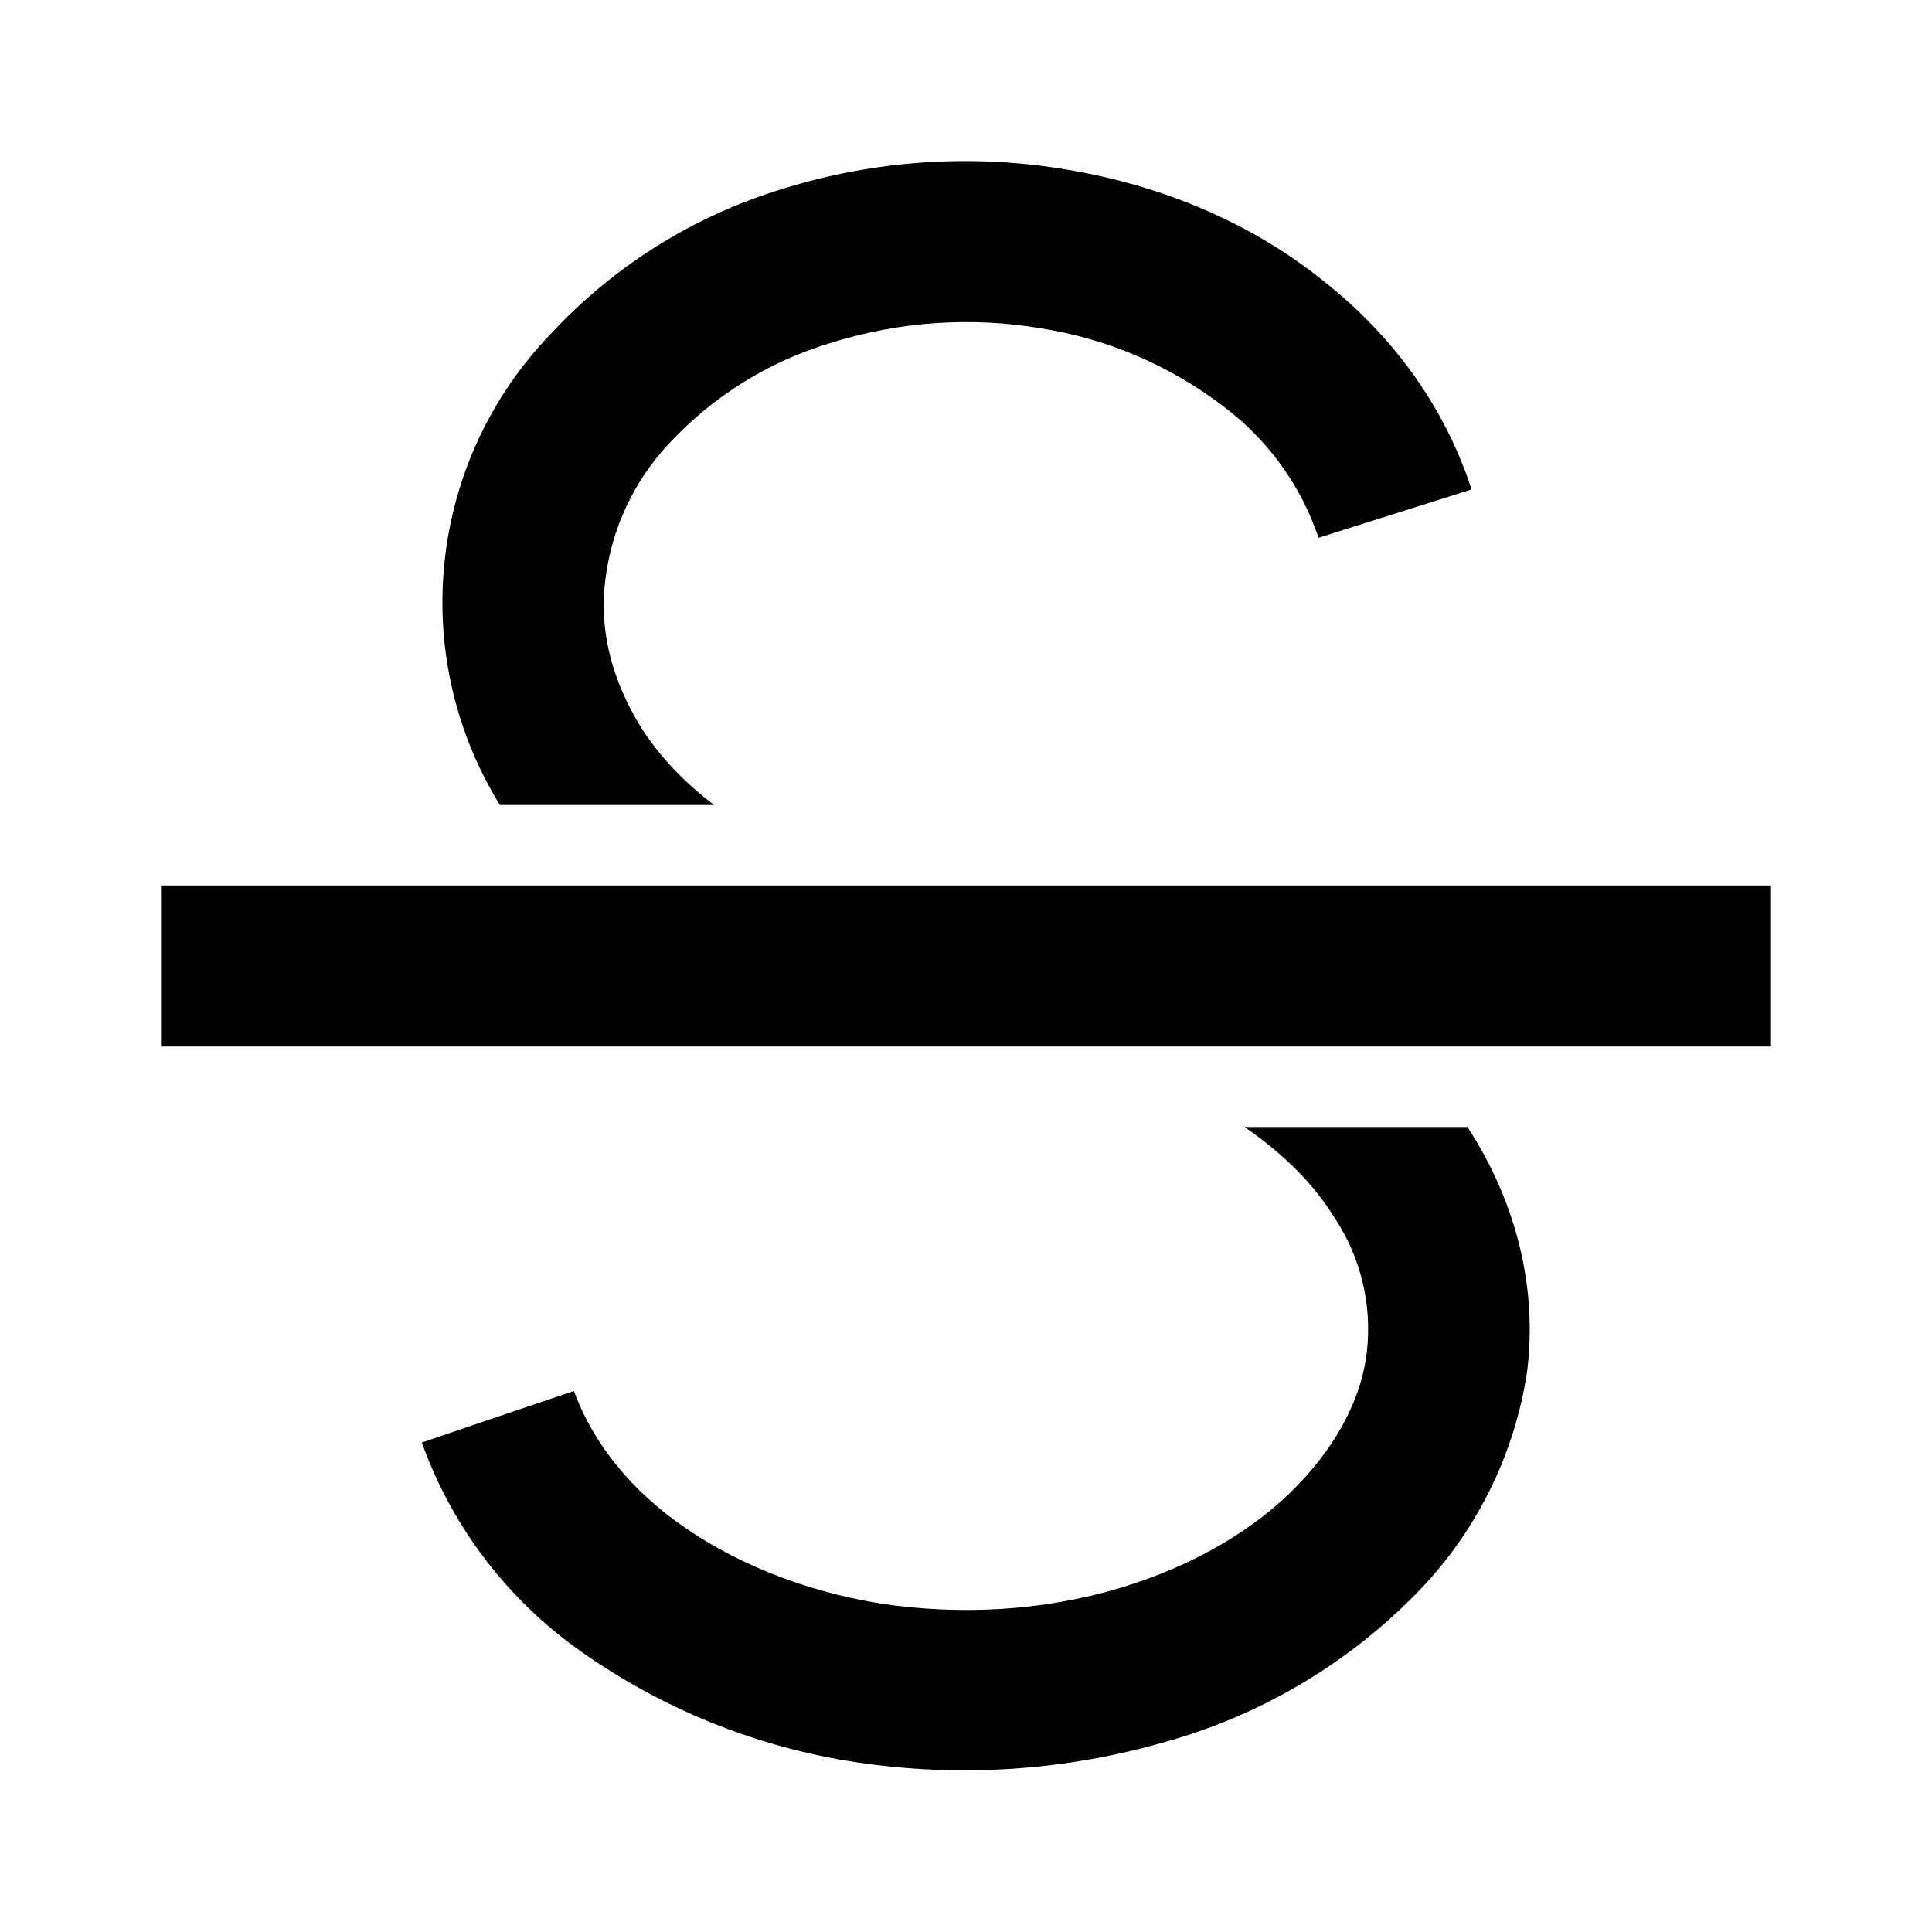
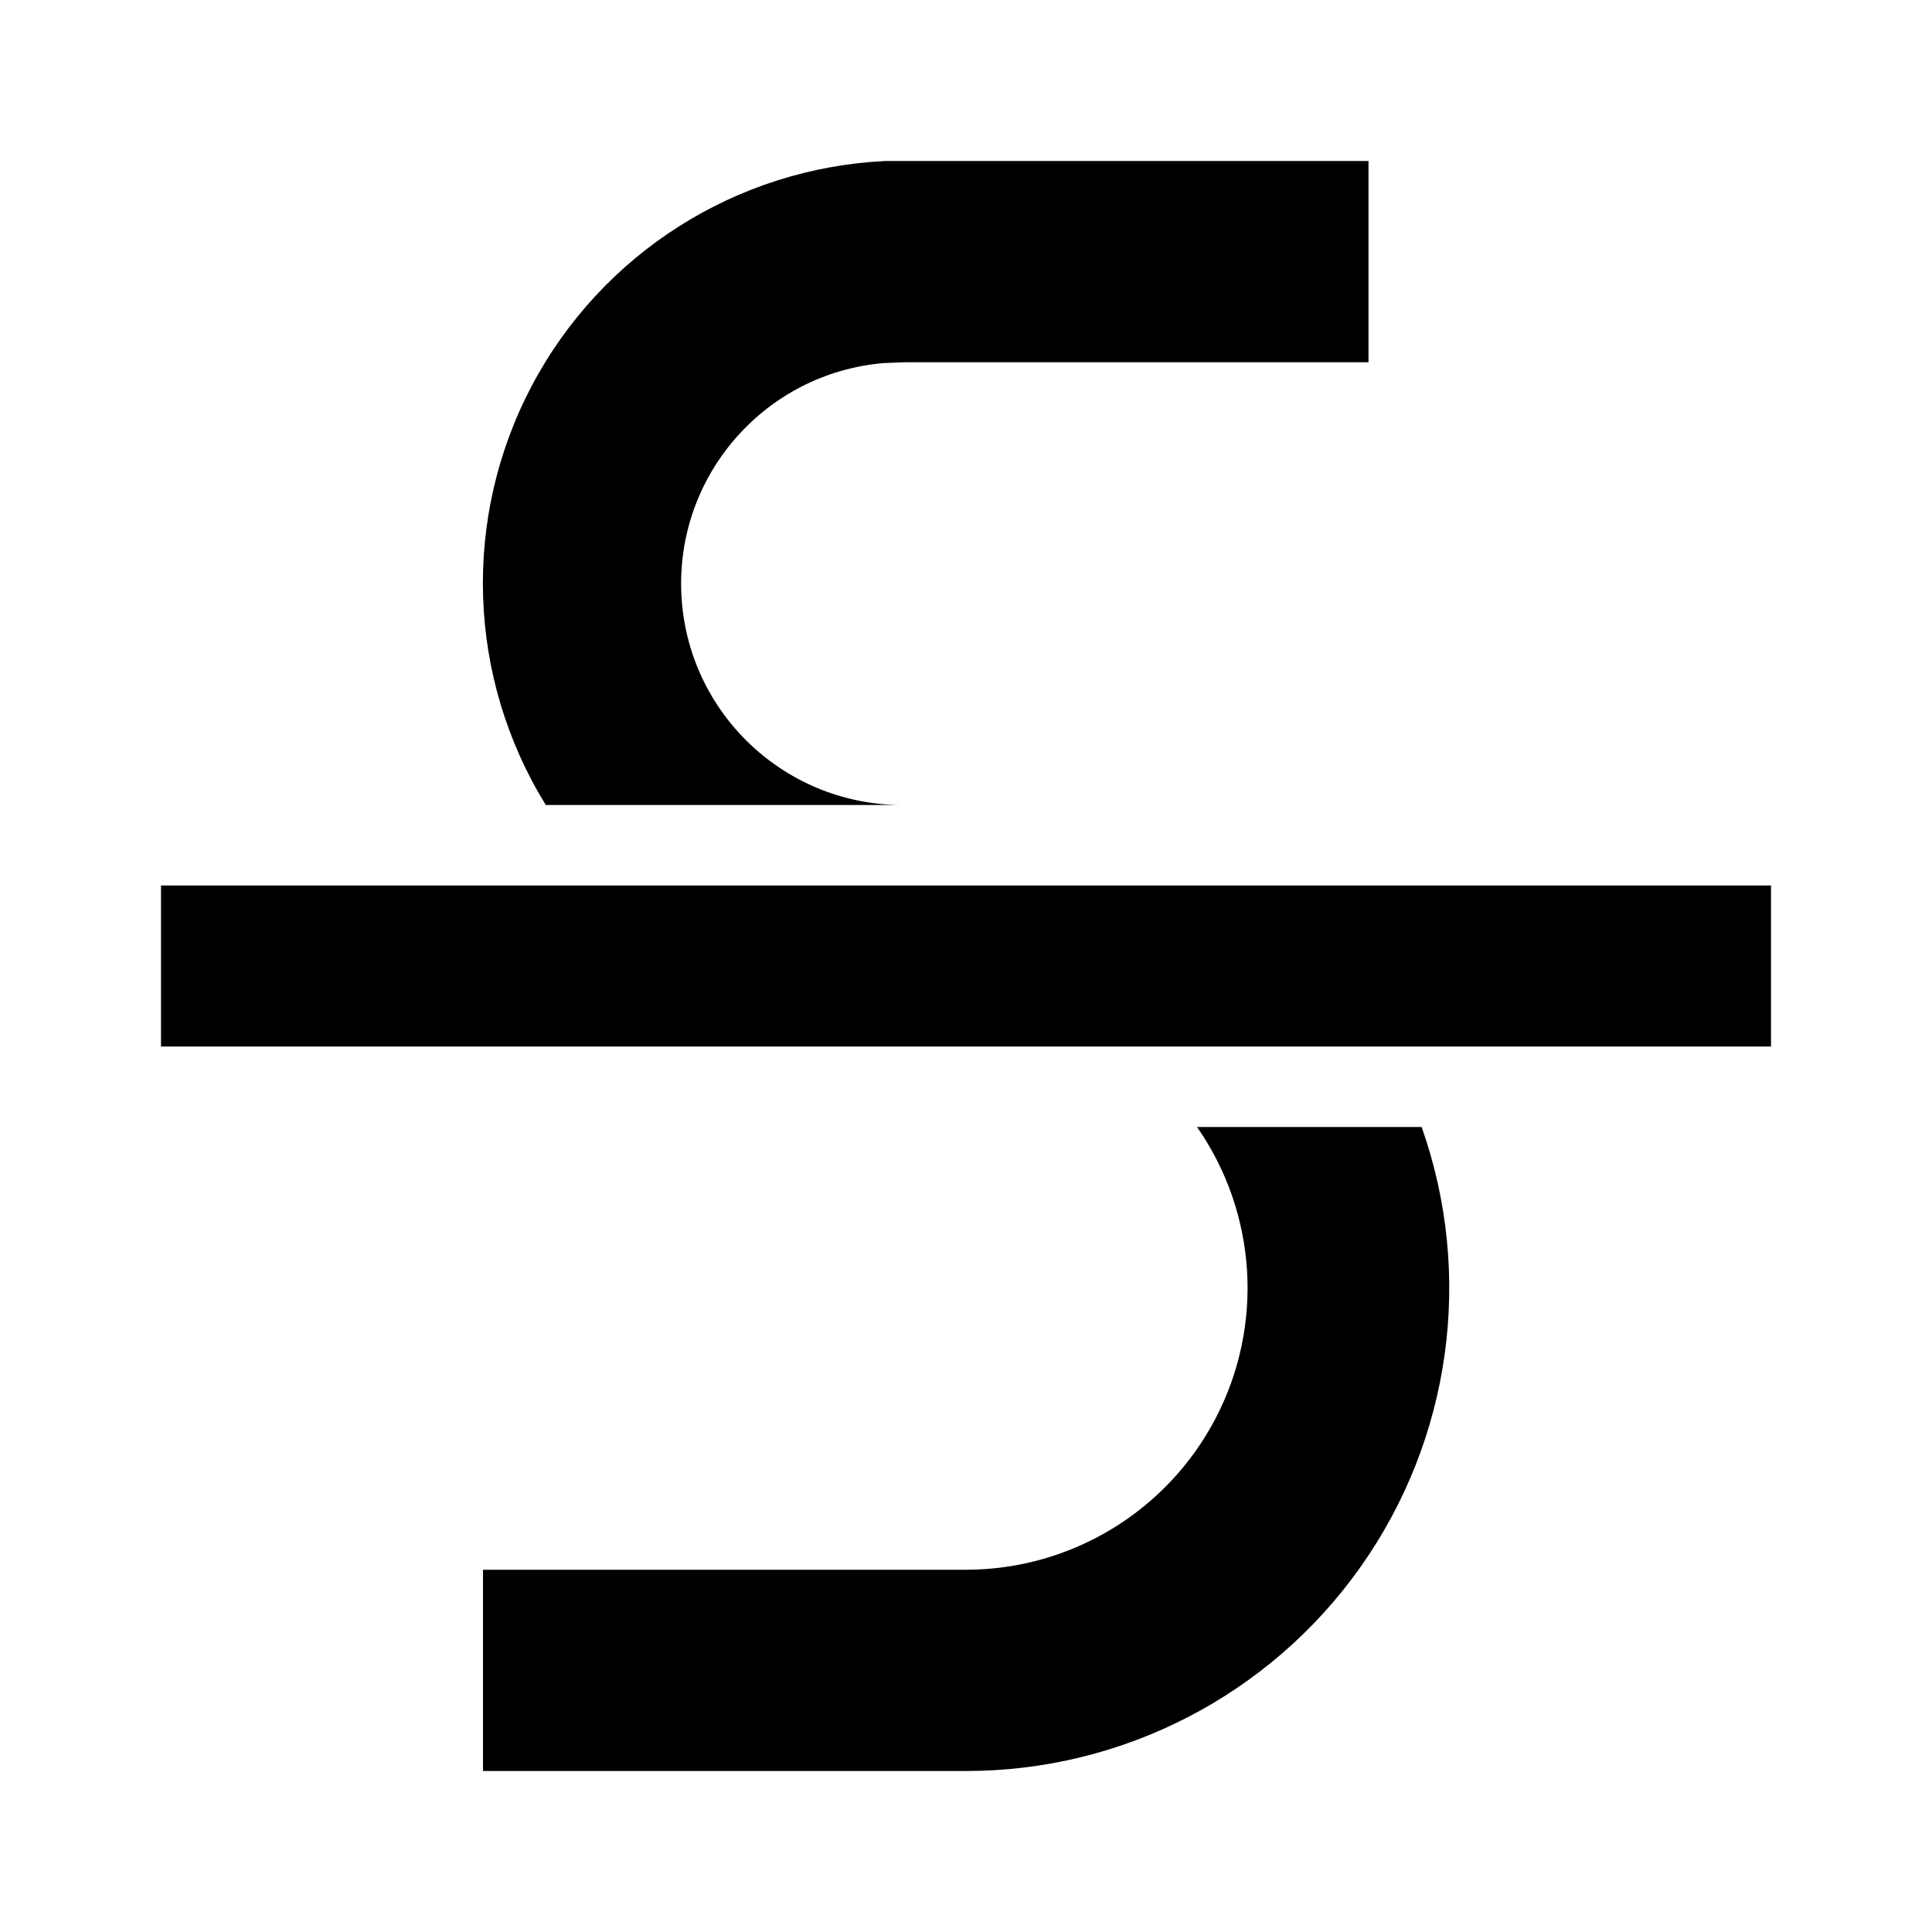
<svg xmlns="http://www.w3.org/2000/svg" viewBox="0 0 24 24">
-   <path fill="currentColor" d="M18.97 17.04a5 5 0 0 1-1.42 2.8 7 7 0 0 1-3.08 1.8 9 9 0 0 1-3.84.25 8 8 0 0 1-3.42-1.38 5.4 5.4 0 0 1-1.97-2.59l.94-.32.95-.32c.2.55.6 1.13 1.27 1.62s1.55.86 2.54 1.02c1 .15 2.02.09 2.96-.19s1.7-.74 2.22-1.28.8-1.12.86-1.66a2.5 2.5 0 0 0-.4-1.66q-.38-.62-1.12-1.13h2.77c.61.94.87 2 .74 3.04M22 13H2v-2h20zM9.71 2.35a7.6 7.6 0 0 1 3.56-.24c1.19.2 2.29.67 3.17 1.38.89.7 1.52 1.6 1.84 2.59l-1.9.6a3.4 3.4 0 0 0-1.18-1.63 5 5 0 0 0-2.26-.97 5.6 5.6 0 0 0-2.62.18 4.5 4.5 0 0 0-2 1.24 3 3 0 0 0-.8 1.7q-.11.87.38 1.73.34.59.97 1.07H6.21a4.8 4.8 0 0 1 .63-5.85 6.5 6.5 0 0 1 2.87-1.8" />
+   <path fill="currentColor" d="M17.66 14A6 6 0 0 1 12 22H6v-2.5h6a3.5 3.5 0 0 0 2.87-5.5zM22 13H2v-2h20zM17 4.5h-5.75l-.27.01a2.75 2.75 0 0 0 .27 5.49H6.78A5.25 5.25 0 0 1 11 2h6z" />
</svg>
